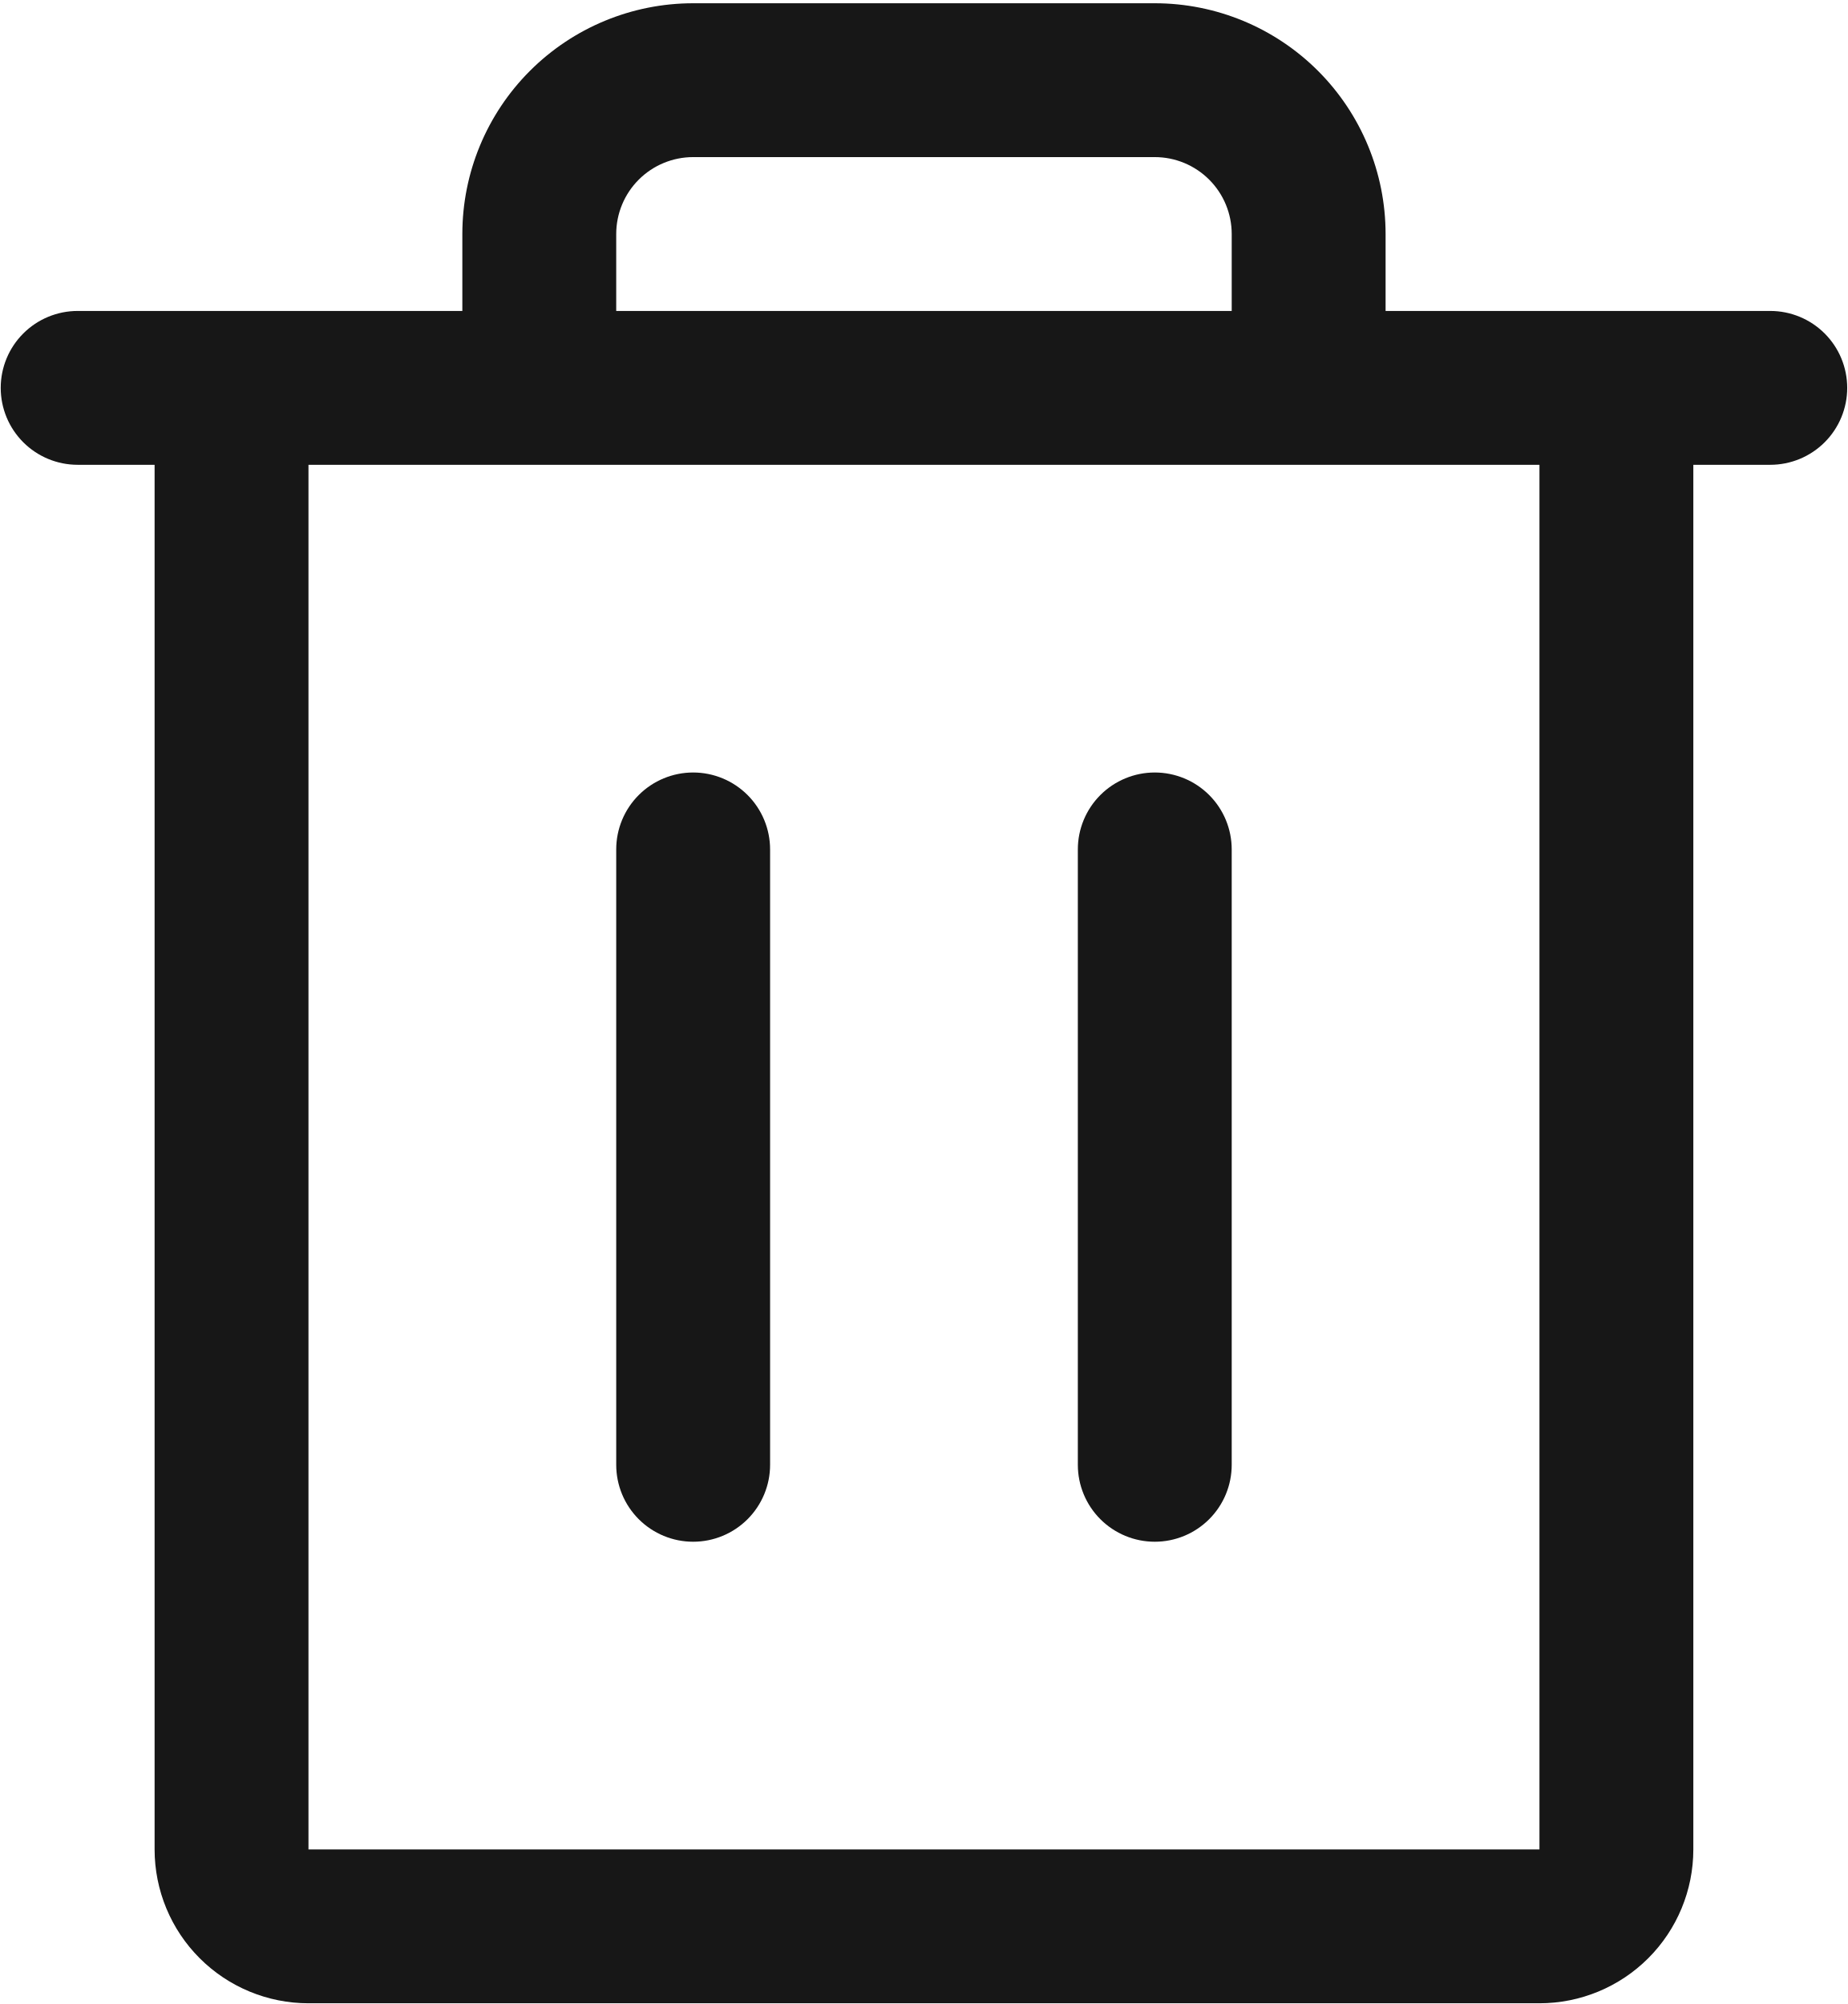
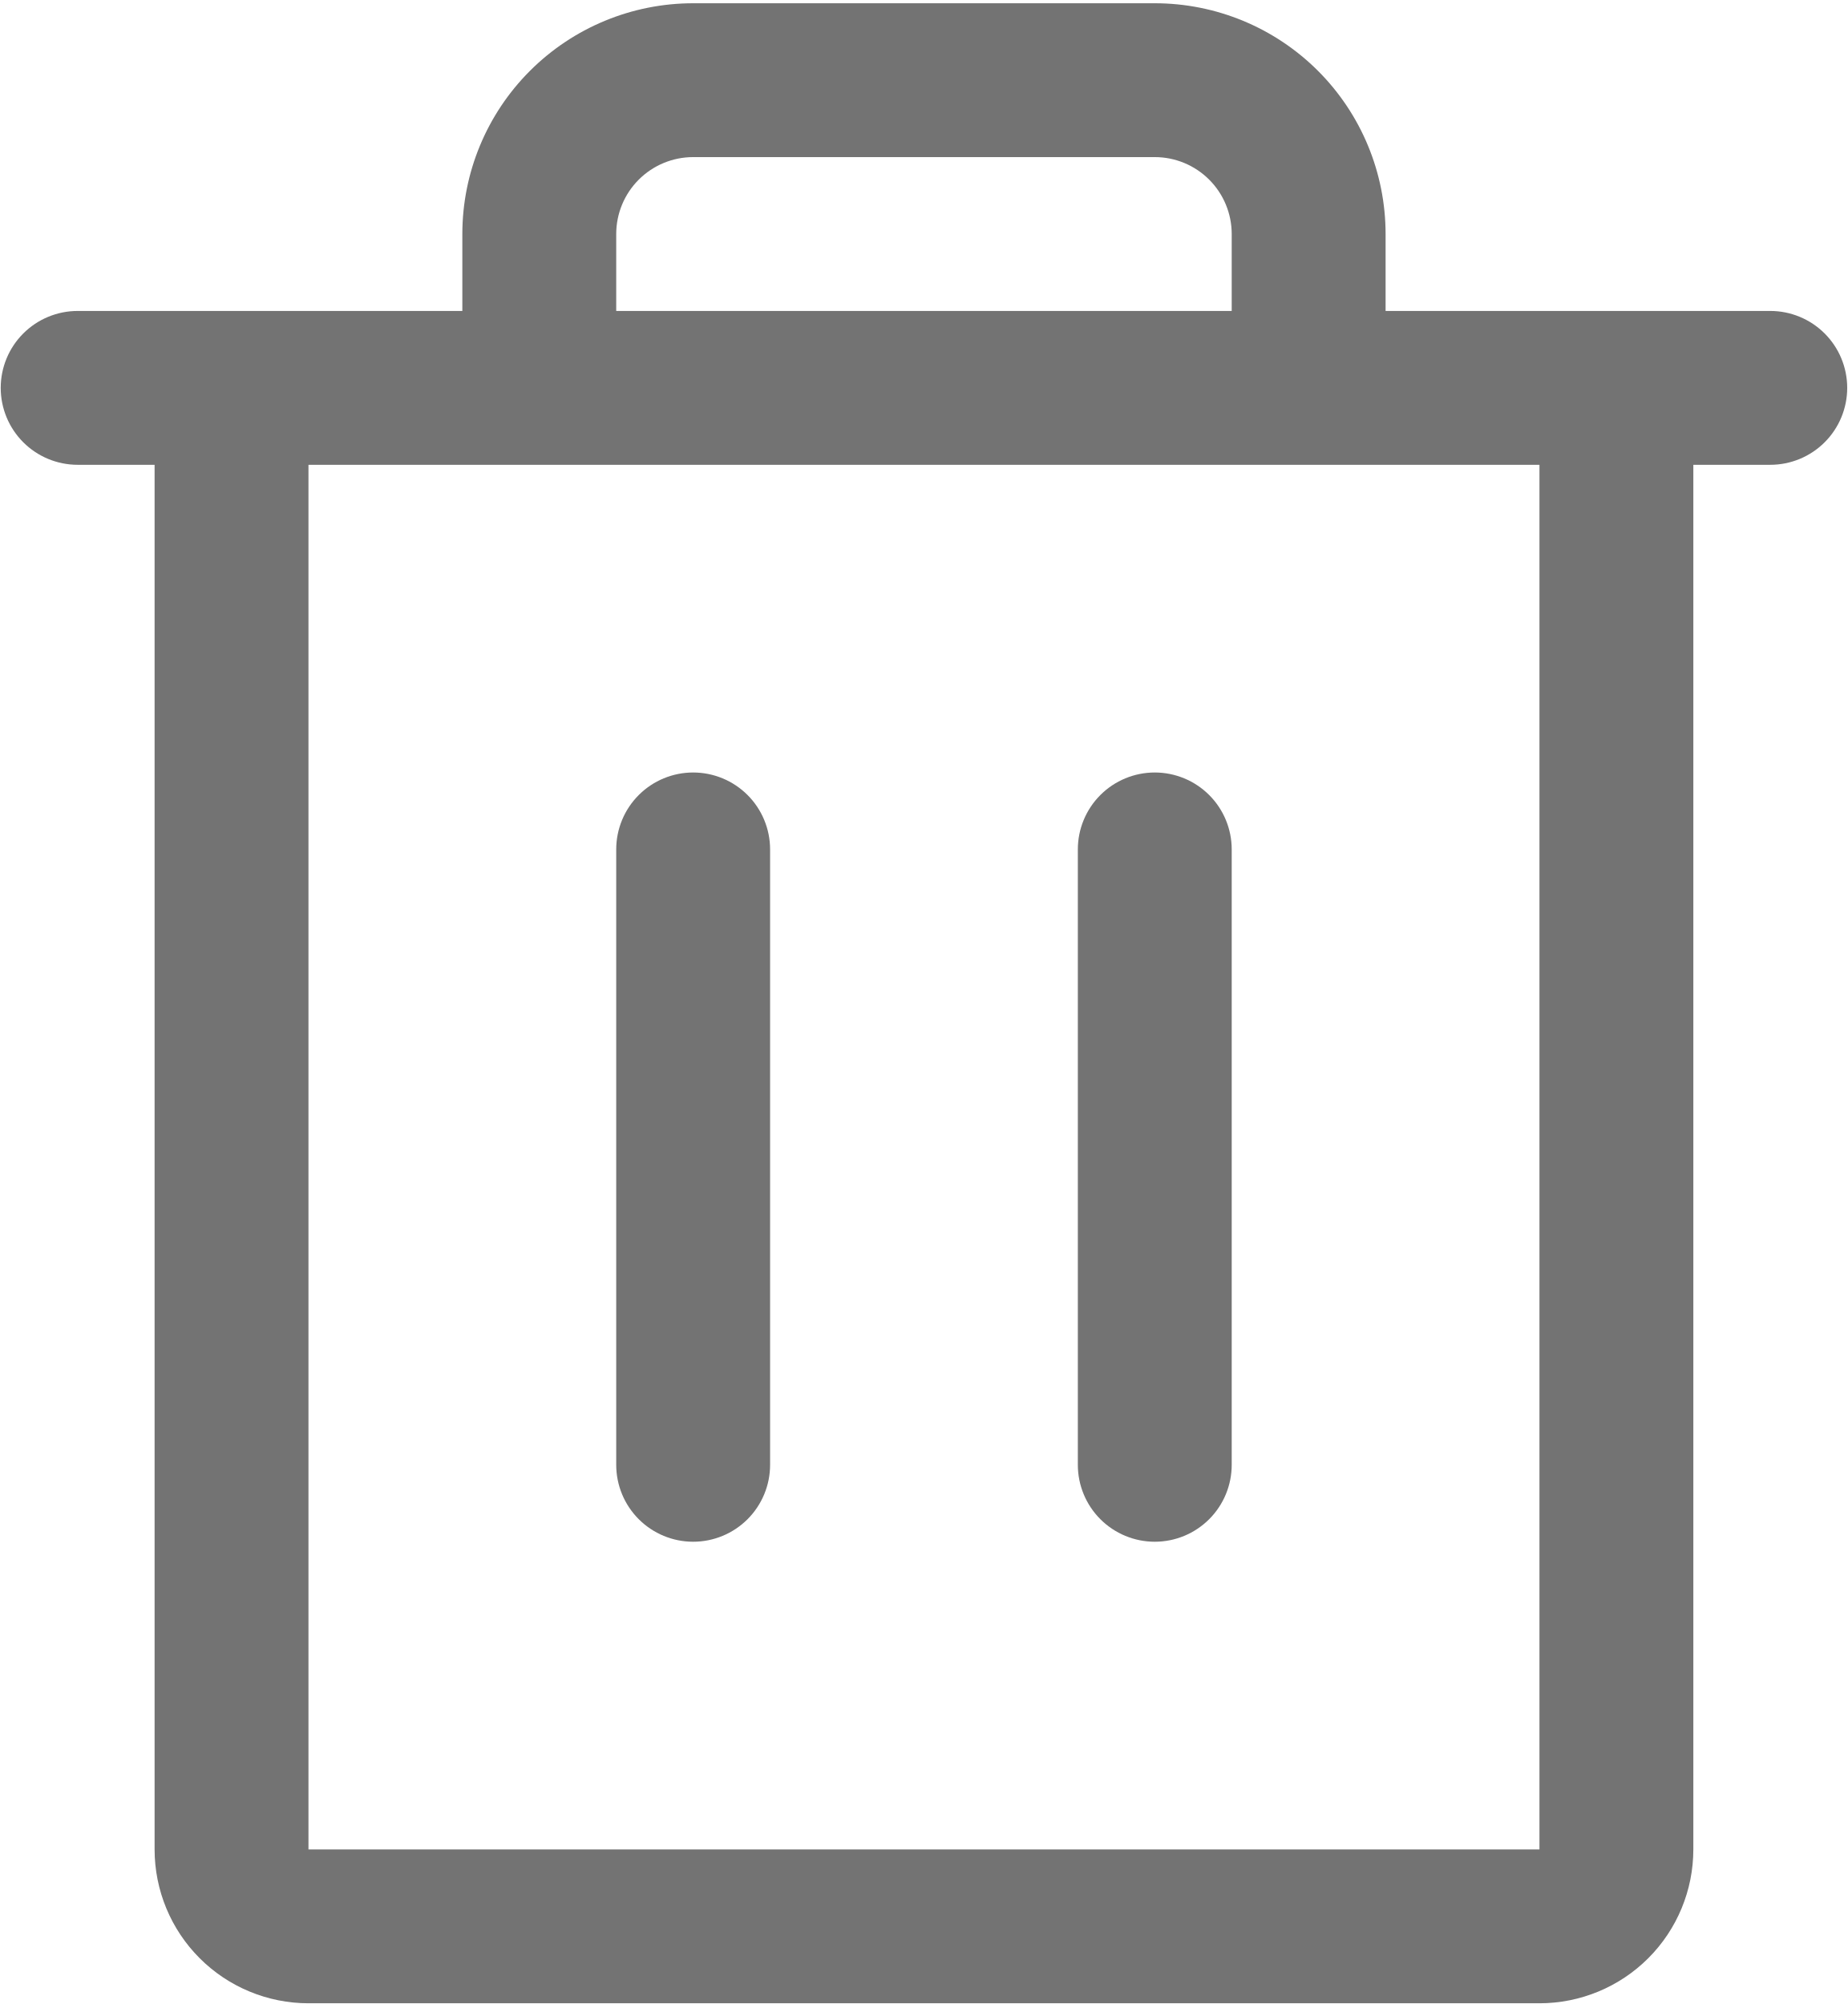
<svg xmlns="http://www.w3.org/2000/svg" width="319" height="346" viewBox="0 0 319 346" fill="none">
-   <path d="M305.594 53.688H239.188V40.406C239.187 29.839 234.99 19.705 227.518 12.232C220.045 4.76 209.911 0.562 199.344 0.562H119.656C109.089 0.562 98.955 4.76 91.483 12.232C84.01 19.705 79.812 29.839 79.812 40.406V53.688H13.406C9.884 53.688 6.506 55.087 4.015 57.578C1.524 60.068 0.125 63.446 0.125 66.969C0.125 70.491 1.524 73.869 4.015 76.36C6.506 78.851 9.884 80.25 13.406 80.25H26.688V319.312C26.688 326.357 29.486 333.114 34.468 338.095C39.449 343.076 46.205 345.875 53.25 345.875H265.75C272.795 345.875 279.551 343.076 284.533 338.095C289.514 333.114 292.312 326.357 292.312 319.312V80.25H305.594C309.116 80.25 312.494 78.851 314.985 76.36C317.476 73.869 318.875 70.491 318.875 66.969C318.875 63.446 317.476 60.068 314.985 57.578C312.494 55.087 309.116 53.688 305.594 53.688ZM106.375 40.406C106.375 36.884 107.774 33.506 110.265 31.015C112.756 28.524 116.134 27.125 119.656 27.125H199.344C202.866 27.125 206.244 28.524 208.735 31.015C211.226 33.506 212.625 36.884 212.625 40.406V53.688H106.375V40.406ZM265.75 319.312H53.25V80.25H265.75V319.312ZM132.938 146.656V252.906C132.938 256.429 131.538 259.807 129.048 262.298C126.557 264.788 123.179 266.188 119.656 266.188C116.134 266.188 112.756 264.788 110.265 262.298C107.774 259.807 106.375 256.429 106.375 252.906V146.656C106.375 143.134 107.774 139.756 110.265 137.265C112.756 134.774 116.134 133.375 119.656 133.375C123.179 133.375 126.557 134.774 129.048 137.265C131.538 139.756 132.938 143.134 132.938 146.656ZM212.625 146.656V252.906C212.625 256.429 211.226 259.807 208.735 262.298C206.244 264.788 202.866 266.188 199.344 266.188C195.821 266.188 192.443 264.788 189.952 262.298C187.462 259.807 186.062 256.429 186.062 252.906V146.656C186.062 143.134 187.462 139.756 189.952 137.265C192.443 134.774 195.821 133.375 199.344 133.375C202.866 133.375 206.244 134.774 208.735 137.265C211.226 139.756 212.625 143.134 212.625 146.656Z" fill="#171717" />
+   <path d="M305.594 53.688H239.188V40.406C239.187 29.839 234.99 19.705 227.518 12.232C220.045 4.76 209.911 0.562 199.344 0.562H119.656C109.089 0.562 98.955 4.76 91.483 12.232C84.01 19.705 79.812 29.839 79.812 40.406V53.688H13.406C9.884 53.688 6.506 55.087 4.015 57.578C1.524 60.068 0.125 63.446 0.125 66.969C0.125 70.491 1.524 73.869 4.015 76.36C6.506 78.851 9.884 80.25 13.406 80.25H26.688V319.312C26.688 326.357 29.486 333.114 34.468 338.095C39.449 343.076 46.205 345.875 53.25 345.875H265.75C272.795 345.875 279.551 343.076 284.533 338.095C289.514 333.114 292.312 326.357 292.312 319.312V80.25H305.594C309.116 80.25 312.494 78.851 314.985 76.36C317.476 73.869 318.875 70.491 318.875 66.969C318.875 63.446 317.476 60.068 314.985 57.578C312.494 55.087 309.116 53.688 305.594 53.688ZM106.375 40.406C106.375 36.884 107.774 33.506 110.265 31.015C112.756 28.524 116.134 27.125 119.656 27.125H199.344C202.866 27.125 206.244 28.524 208.735 31.015C211.226 33.506 212.625 36.884 212.625 40.406V53.688H106.375V40.406ZM265.75 319.312H53.25V80.25H265.75V319.312ZM132.938 146.656V252.906C132.938 256.429 131.538 259.807 129.048 262.298C126.557 264.788 123.179 266.188 119.656 266.188C116.134 266.188 112.756 264.788 110.265 262.298C107.774 259.807 106.375 256.429 106.375 252.906V146.656C106.375 143.134 107.774 139.756 110.265 137.265C112.756 134.774 116.134 133.375 119.656 133.375C123.179 133.375 126.557 134.774 129.048 137.265C131.538 139.756 132.938 143.134 132.938 146.656ZM212.625 146.656V252.906C212.625 256.429 211.226 259.807 208.735 262.298C206.244 264.788 202.866 266.188 199.344 266.188C195.821 266.188 192.443 264.788 189.952 262.298C187.462 259.807 186.062 256.429 186.062 252.906V146.656C186.062 143.134 187.462 139.756 189.952 137.265C192.443 134.774 195.821 133.375 199.344 133.375C202.866 133.375 206.244 134.774 208.735 137.265C211.226 139.756 212.625 143.134 212.625 146.656Z" fill="#737373" />
</svg>
